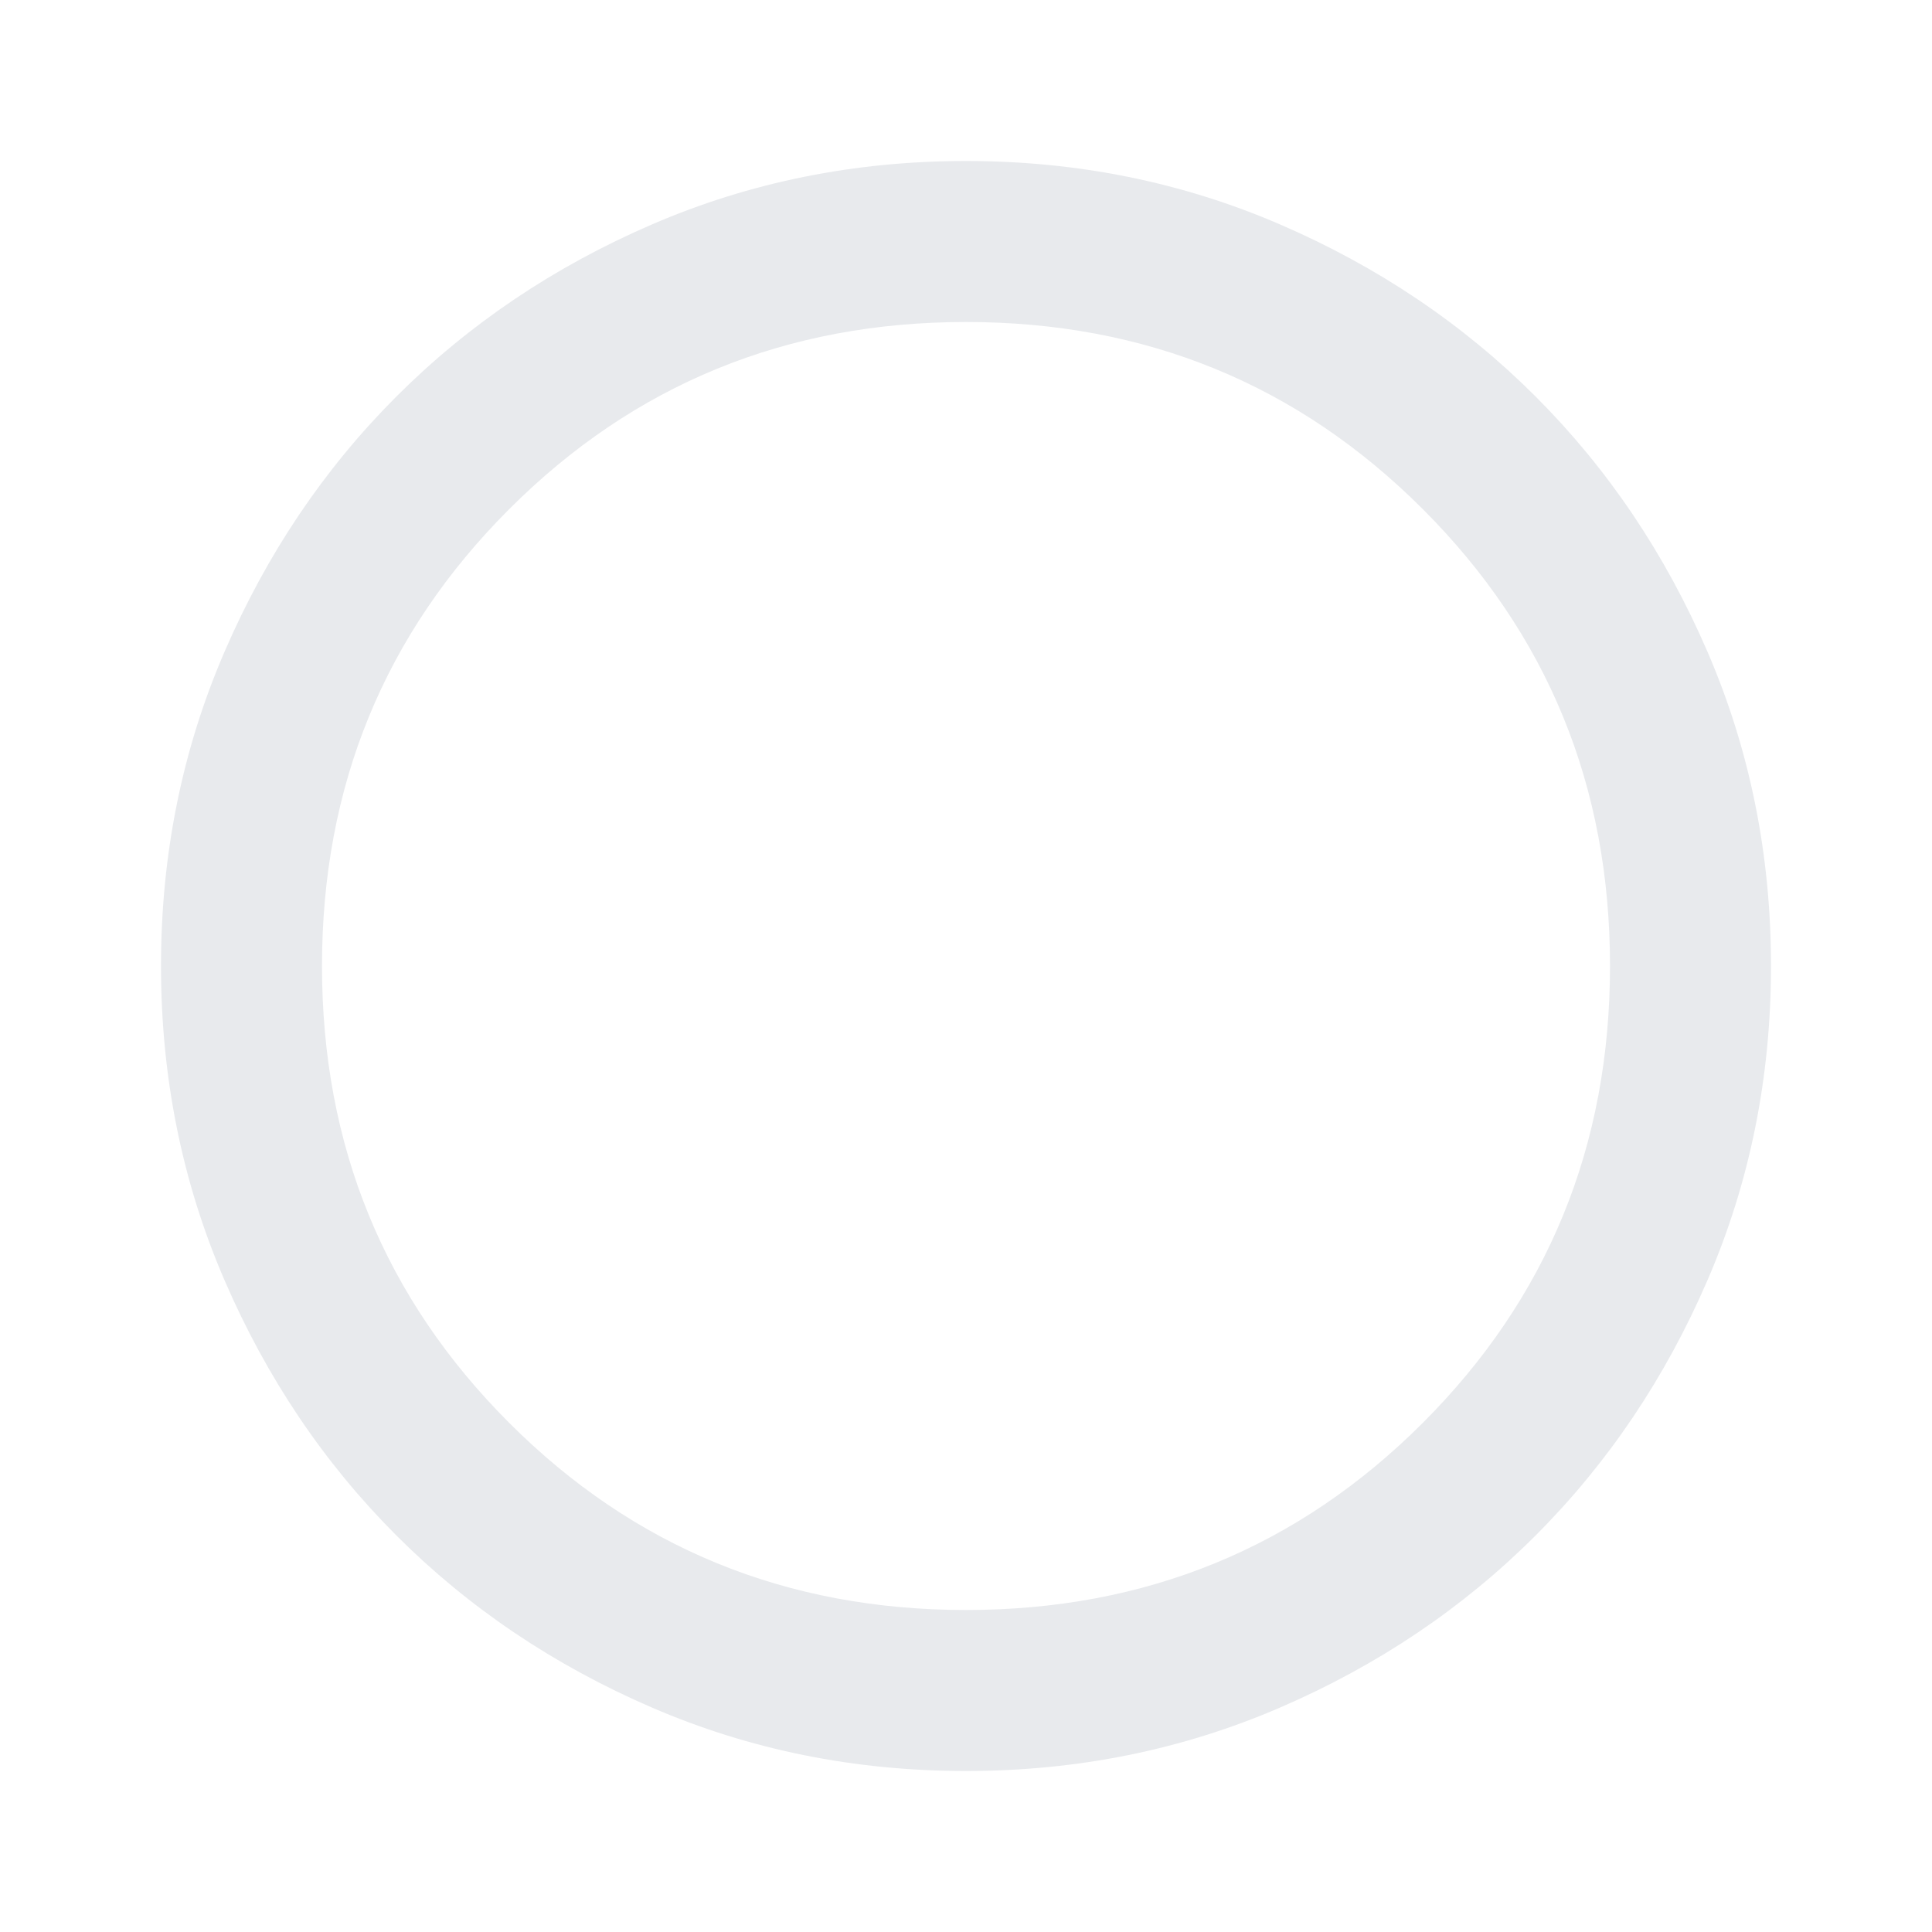
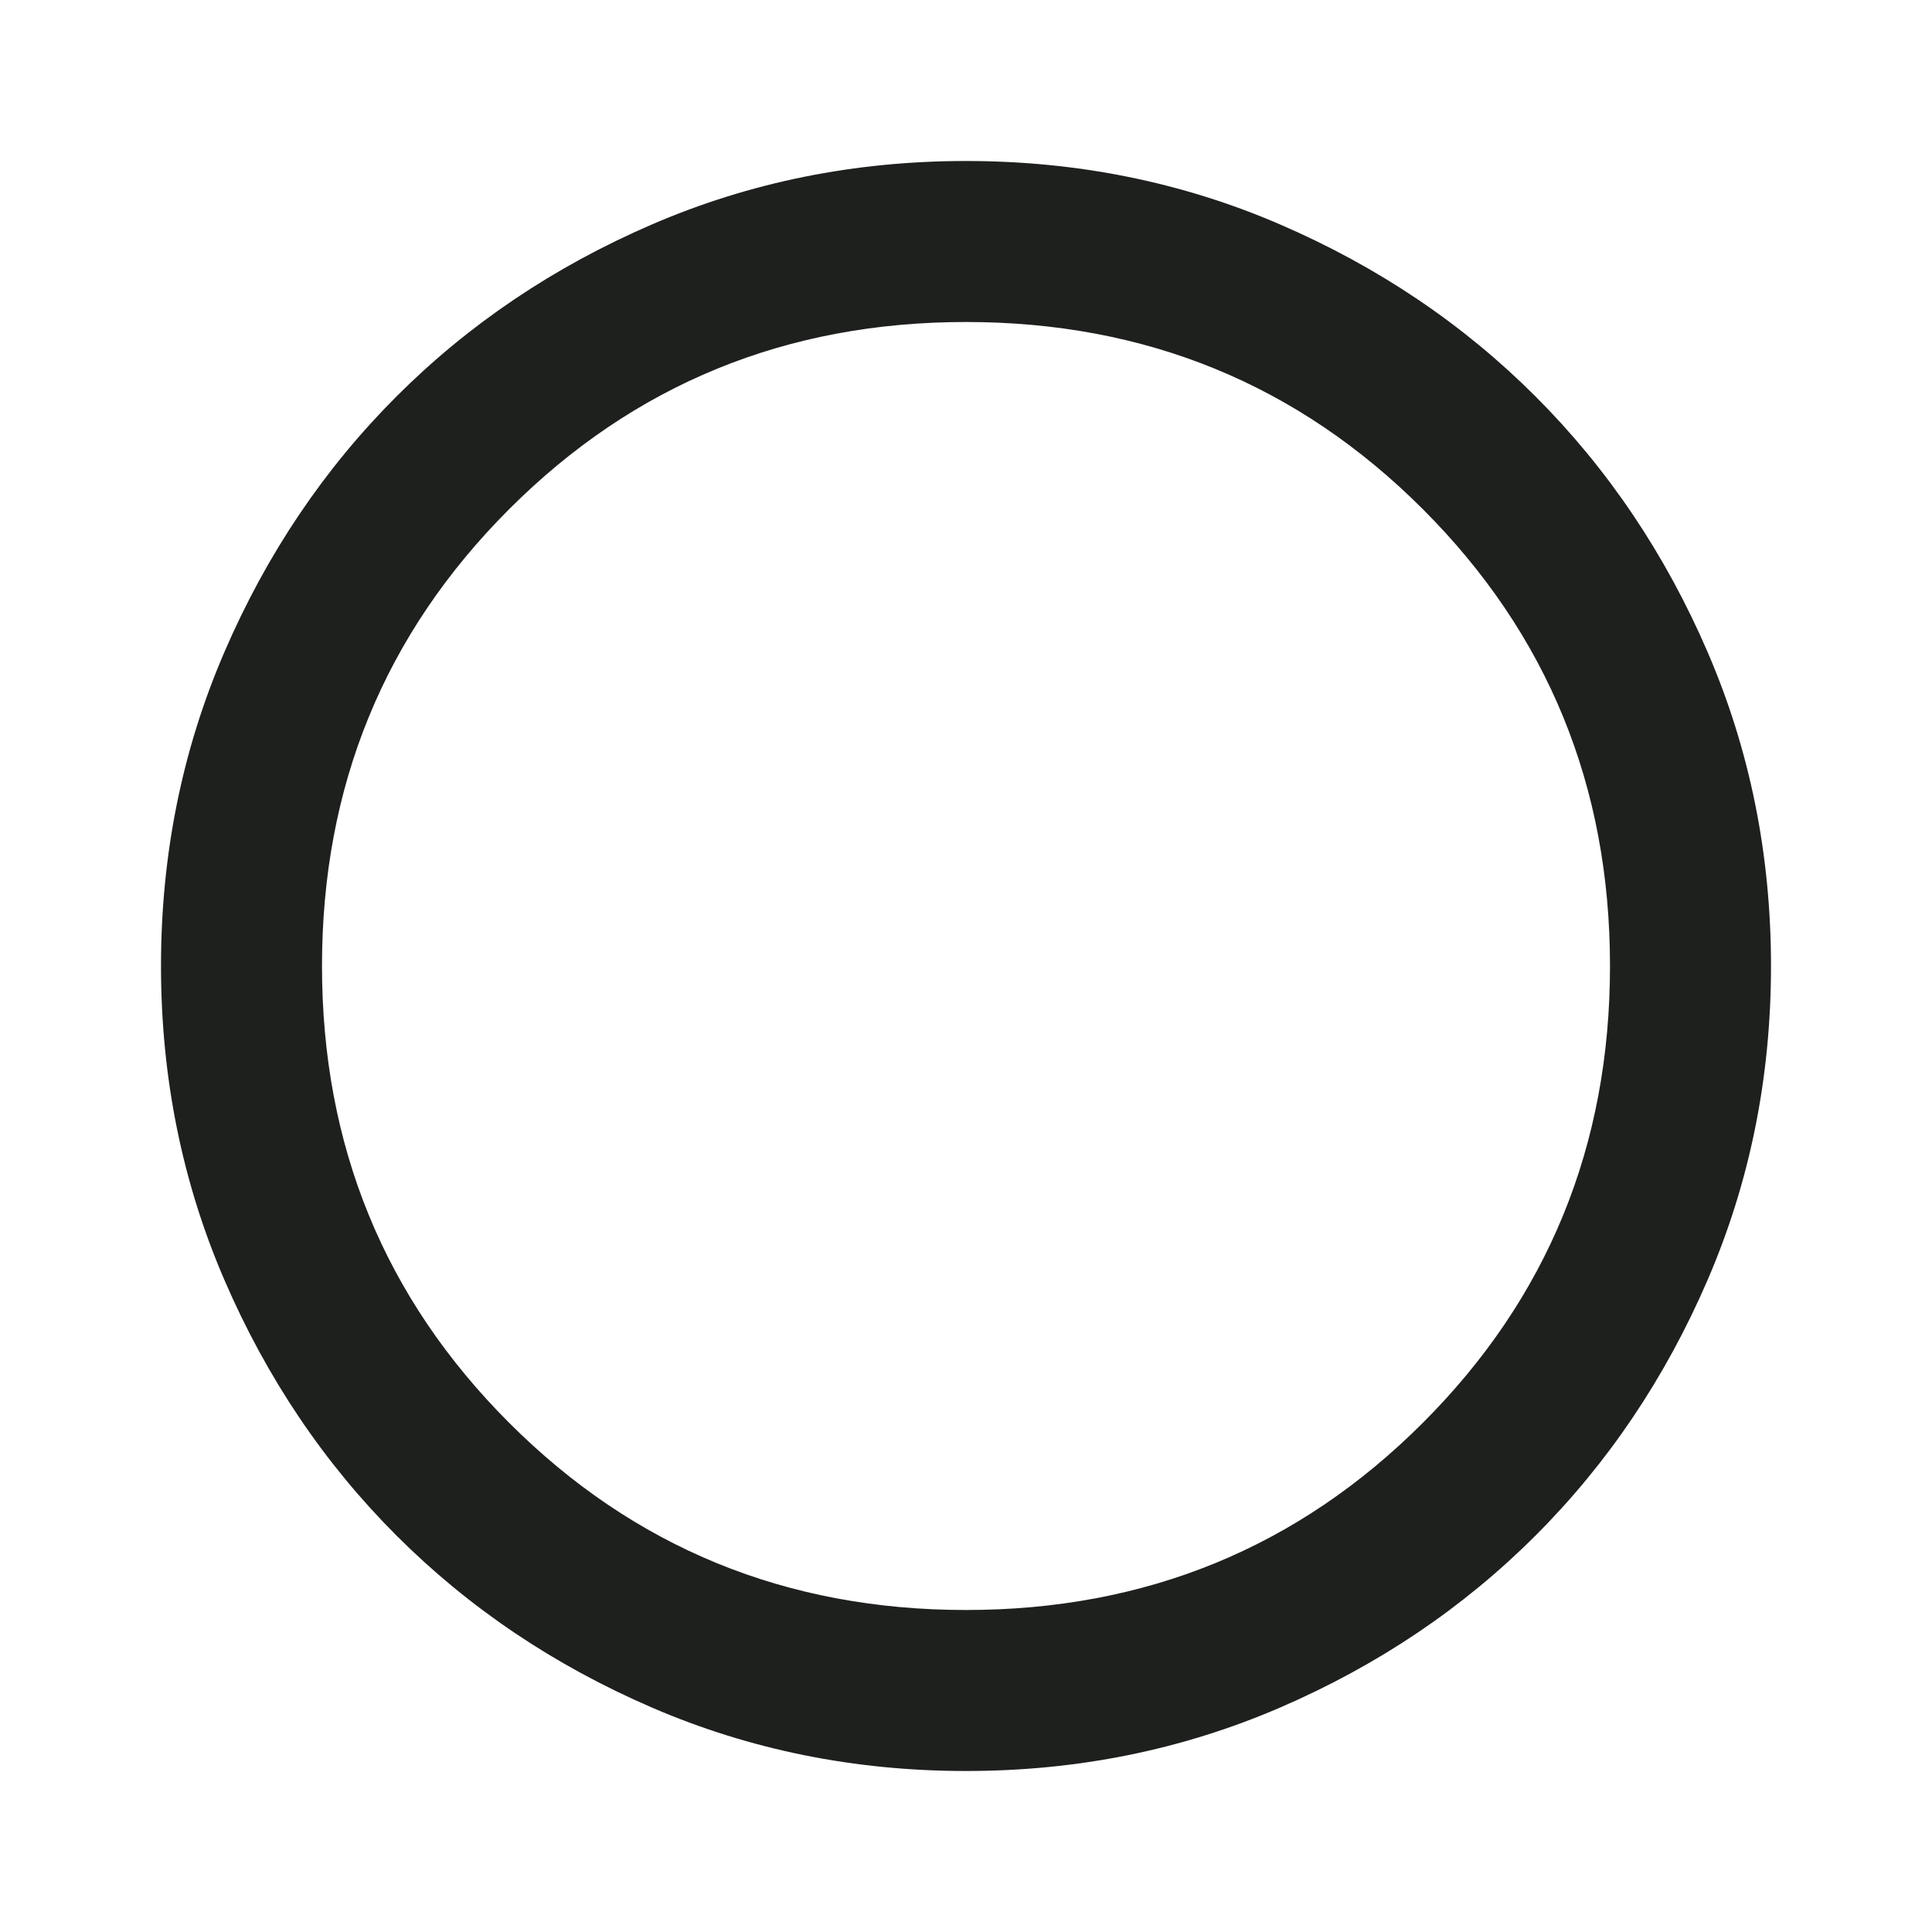
- <svg xmlns="http://www.w3.org/2000/svg" height="24px" viewBox="0 -960 960 960" width="24px" fill="#e8eaed">
+ <svg xmlns="http://www.w3.org/2000/svg" height="24px" viewBox="0 -960 960 960" width="24px" fill="#1E201E">
  <path d="M480-80q-83 0-156-31.5T197-197q-54-54-85.5-127T80-480q0-83 31.5-156T197-763q54-54 127-85.5T480-880q83 0 156 31.5T763-763q54 54 85.5 127T880-480q0 83-31.5 156T763-197q-54 54-127 85.5T480-80Zm0-80q134 0 227-93t93-227q0-134-93-227t-227-93q-134 0-227 93t-93 227q0 134 93 227t227 93Zm0-320Z" />
</svg>
